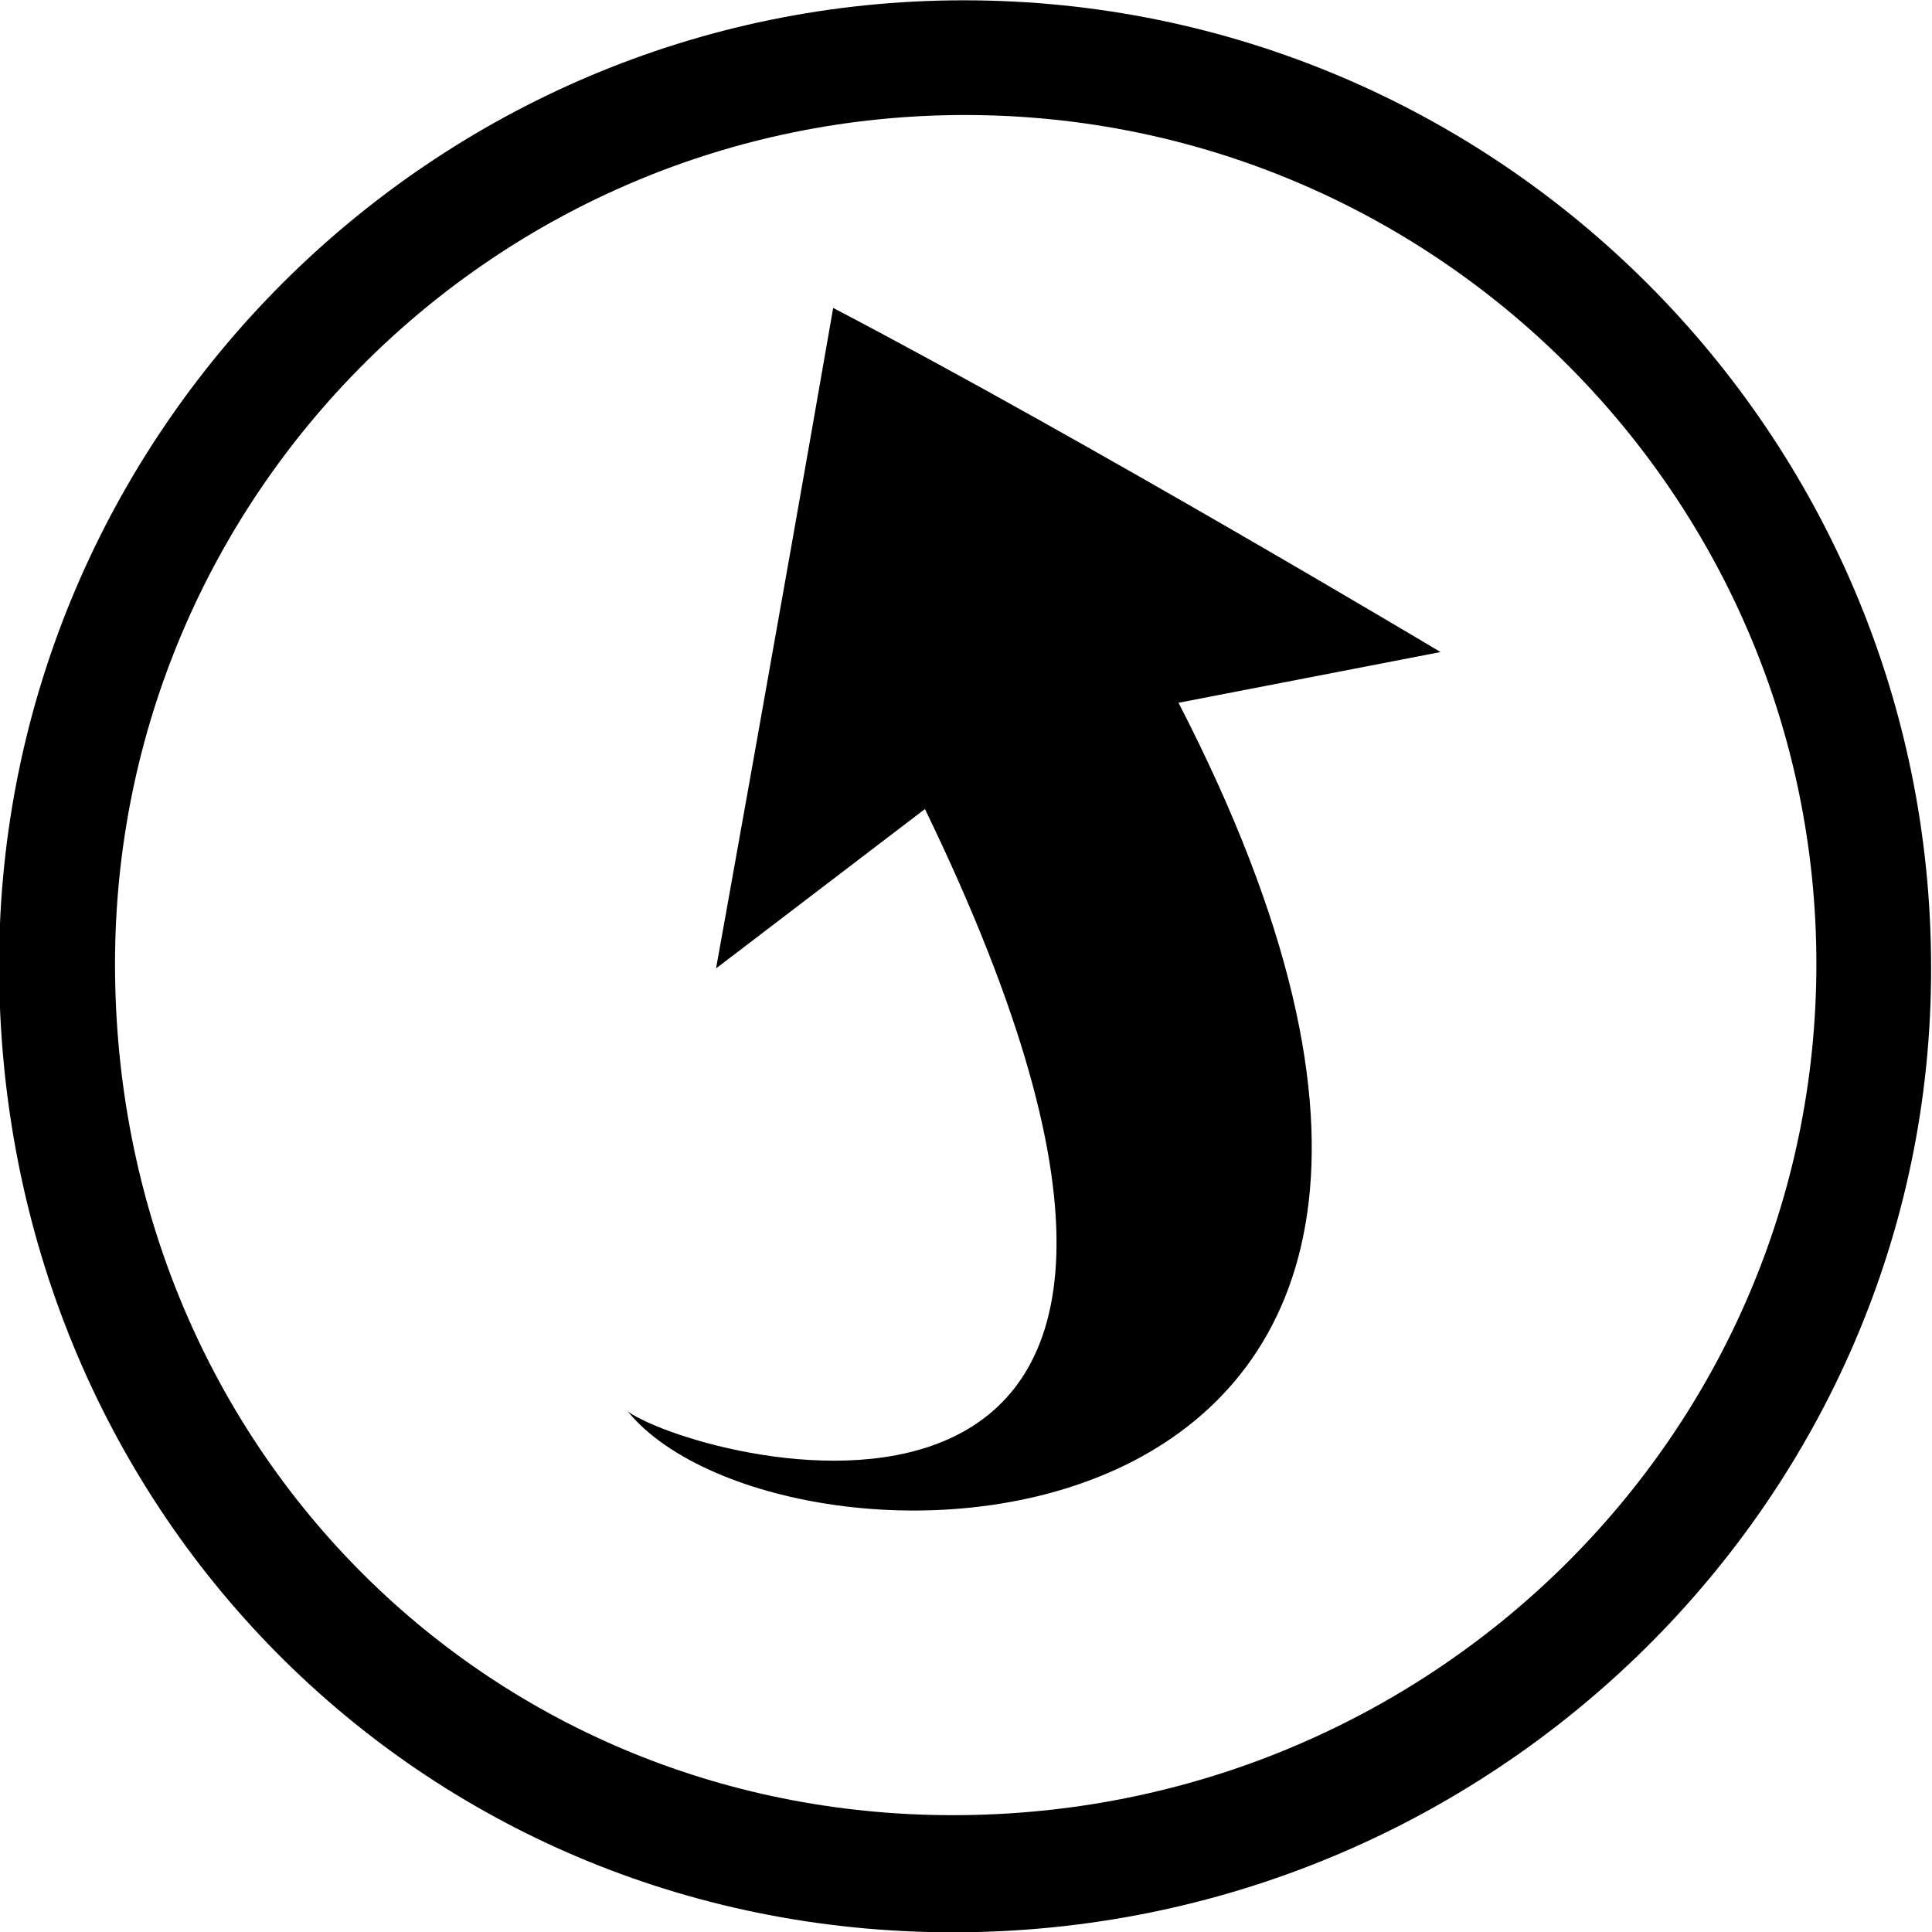
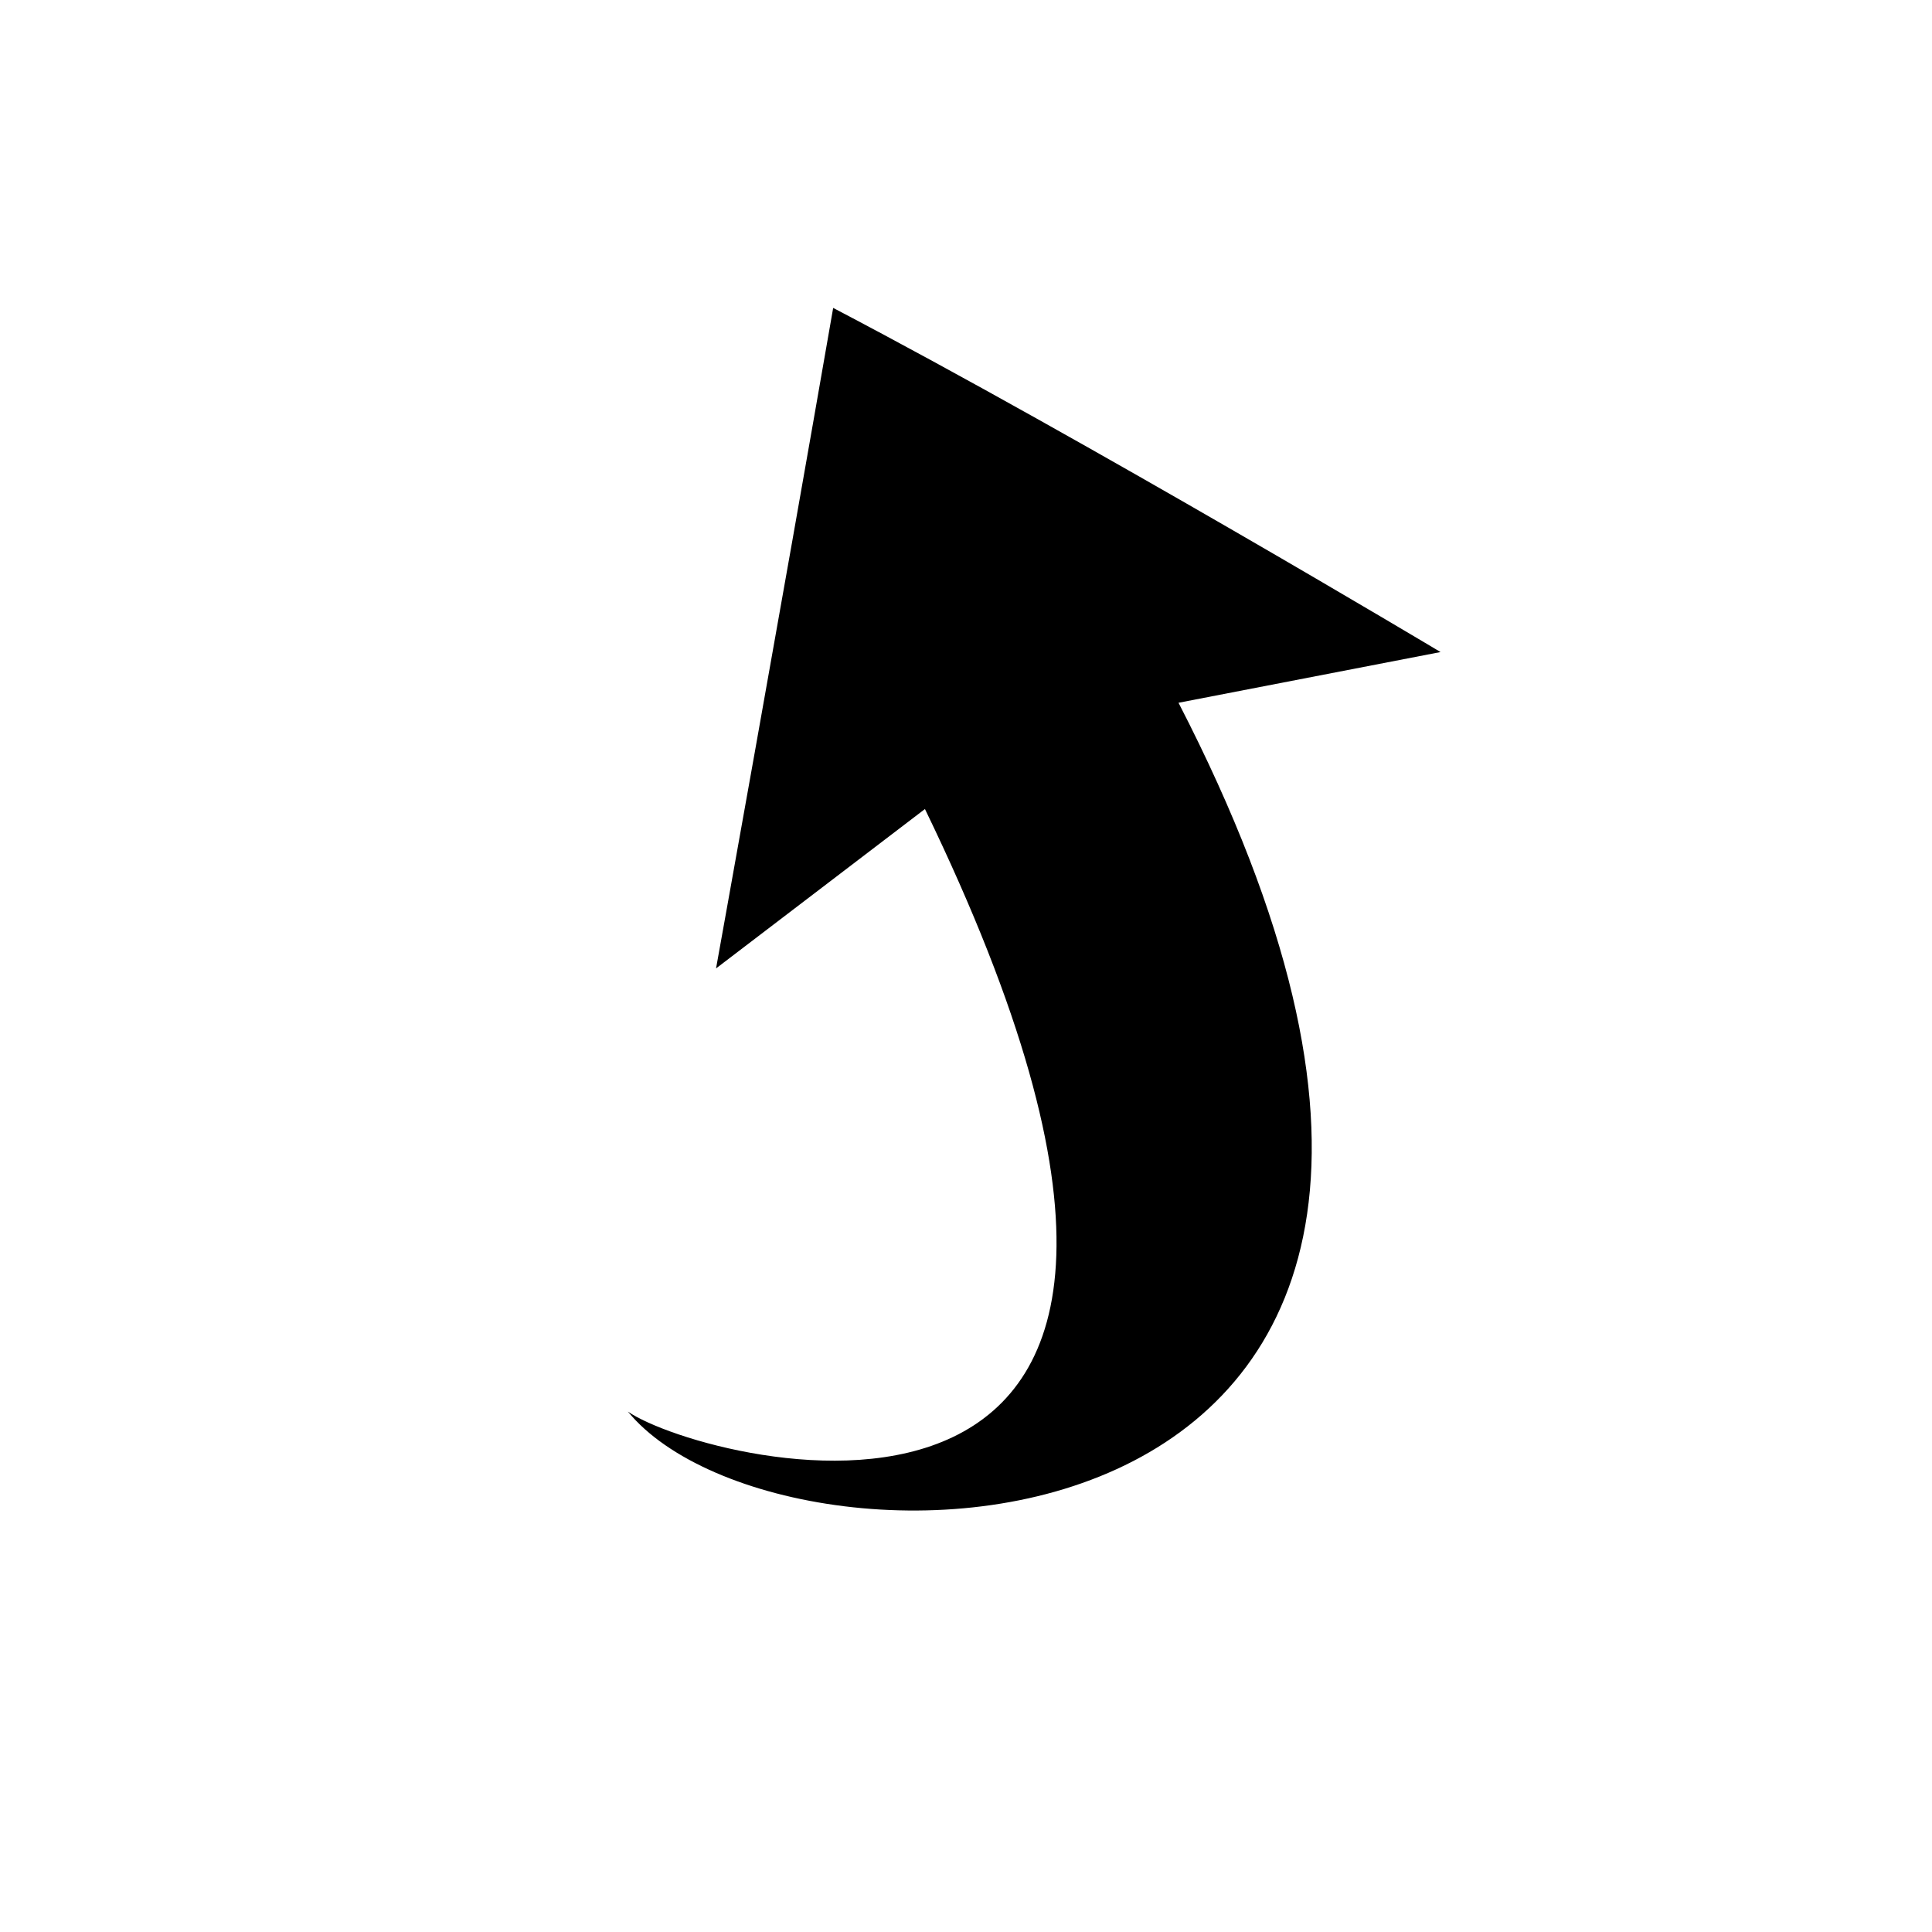
<svg xmlns="http://www.w3.org/2000/svg" id="Layer_1" viewBox="0 0 160 160">
-   <style />
-   <path class="st0" d="M-228.4-332.8c-44.2 0-79-35.2-79-80.1 0-44 35.9-79.9 79.9-79.9 44.2 0 80.1 35.9 80.1 80.1.1 43.9-36.3 79.9-81 79.9zm1-150.5c-38.9 0-70.4 31.5-70.4 70.3 0 39.6 30.5 70.5 69.4 70.5 39.5 0 71.5-31.5 71.5-70.5 0-38.7-31.6-70.3-70.5-70.3z" transform="translate(307.325 492.825)" />
-   <path class="st0" d="M52 116.9c6.3 4.4 57.4 17.8 24.6-49.9L59.3 80.2s5.3-29.4 9.7-54.7C90.2 36.6 119.3 54 119.3 54l-21.7 4.2c37.8 73.3-32.6 74.6-45.6 58.7z" />
+   <path d="M-228.4-332.8c-44.2 0-79-35.2-79-80.1 0-44 35.9-79.9 79.9-79.9 44.2 0 80.1 35.9 80.1 80.1.1 43.9-36.3 79.9-81 79.9zm1-150.5c-38.9 0-70.4 31.5-70.4 70.3 0 39.6 30.5 70.5 69.4 70.5 39.5 0 71.5-31.5 71.5-70.5 0-38.7-31.6-70.3-70.5-70.3z" />
+   <path d="M52 116.9c6.3 4.4 57.4 17.8 24.6-49.9L59.3 80.2s5.3-29.4 9.7-54.7C90.2 36.6 119.3 54 119.3 54l-21.7 4.2c37.8 73.3-32.6 74.6-45.6 58.7z" />
</svg>
